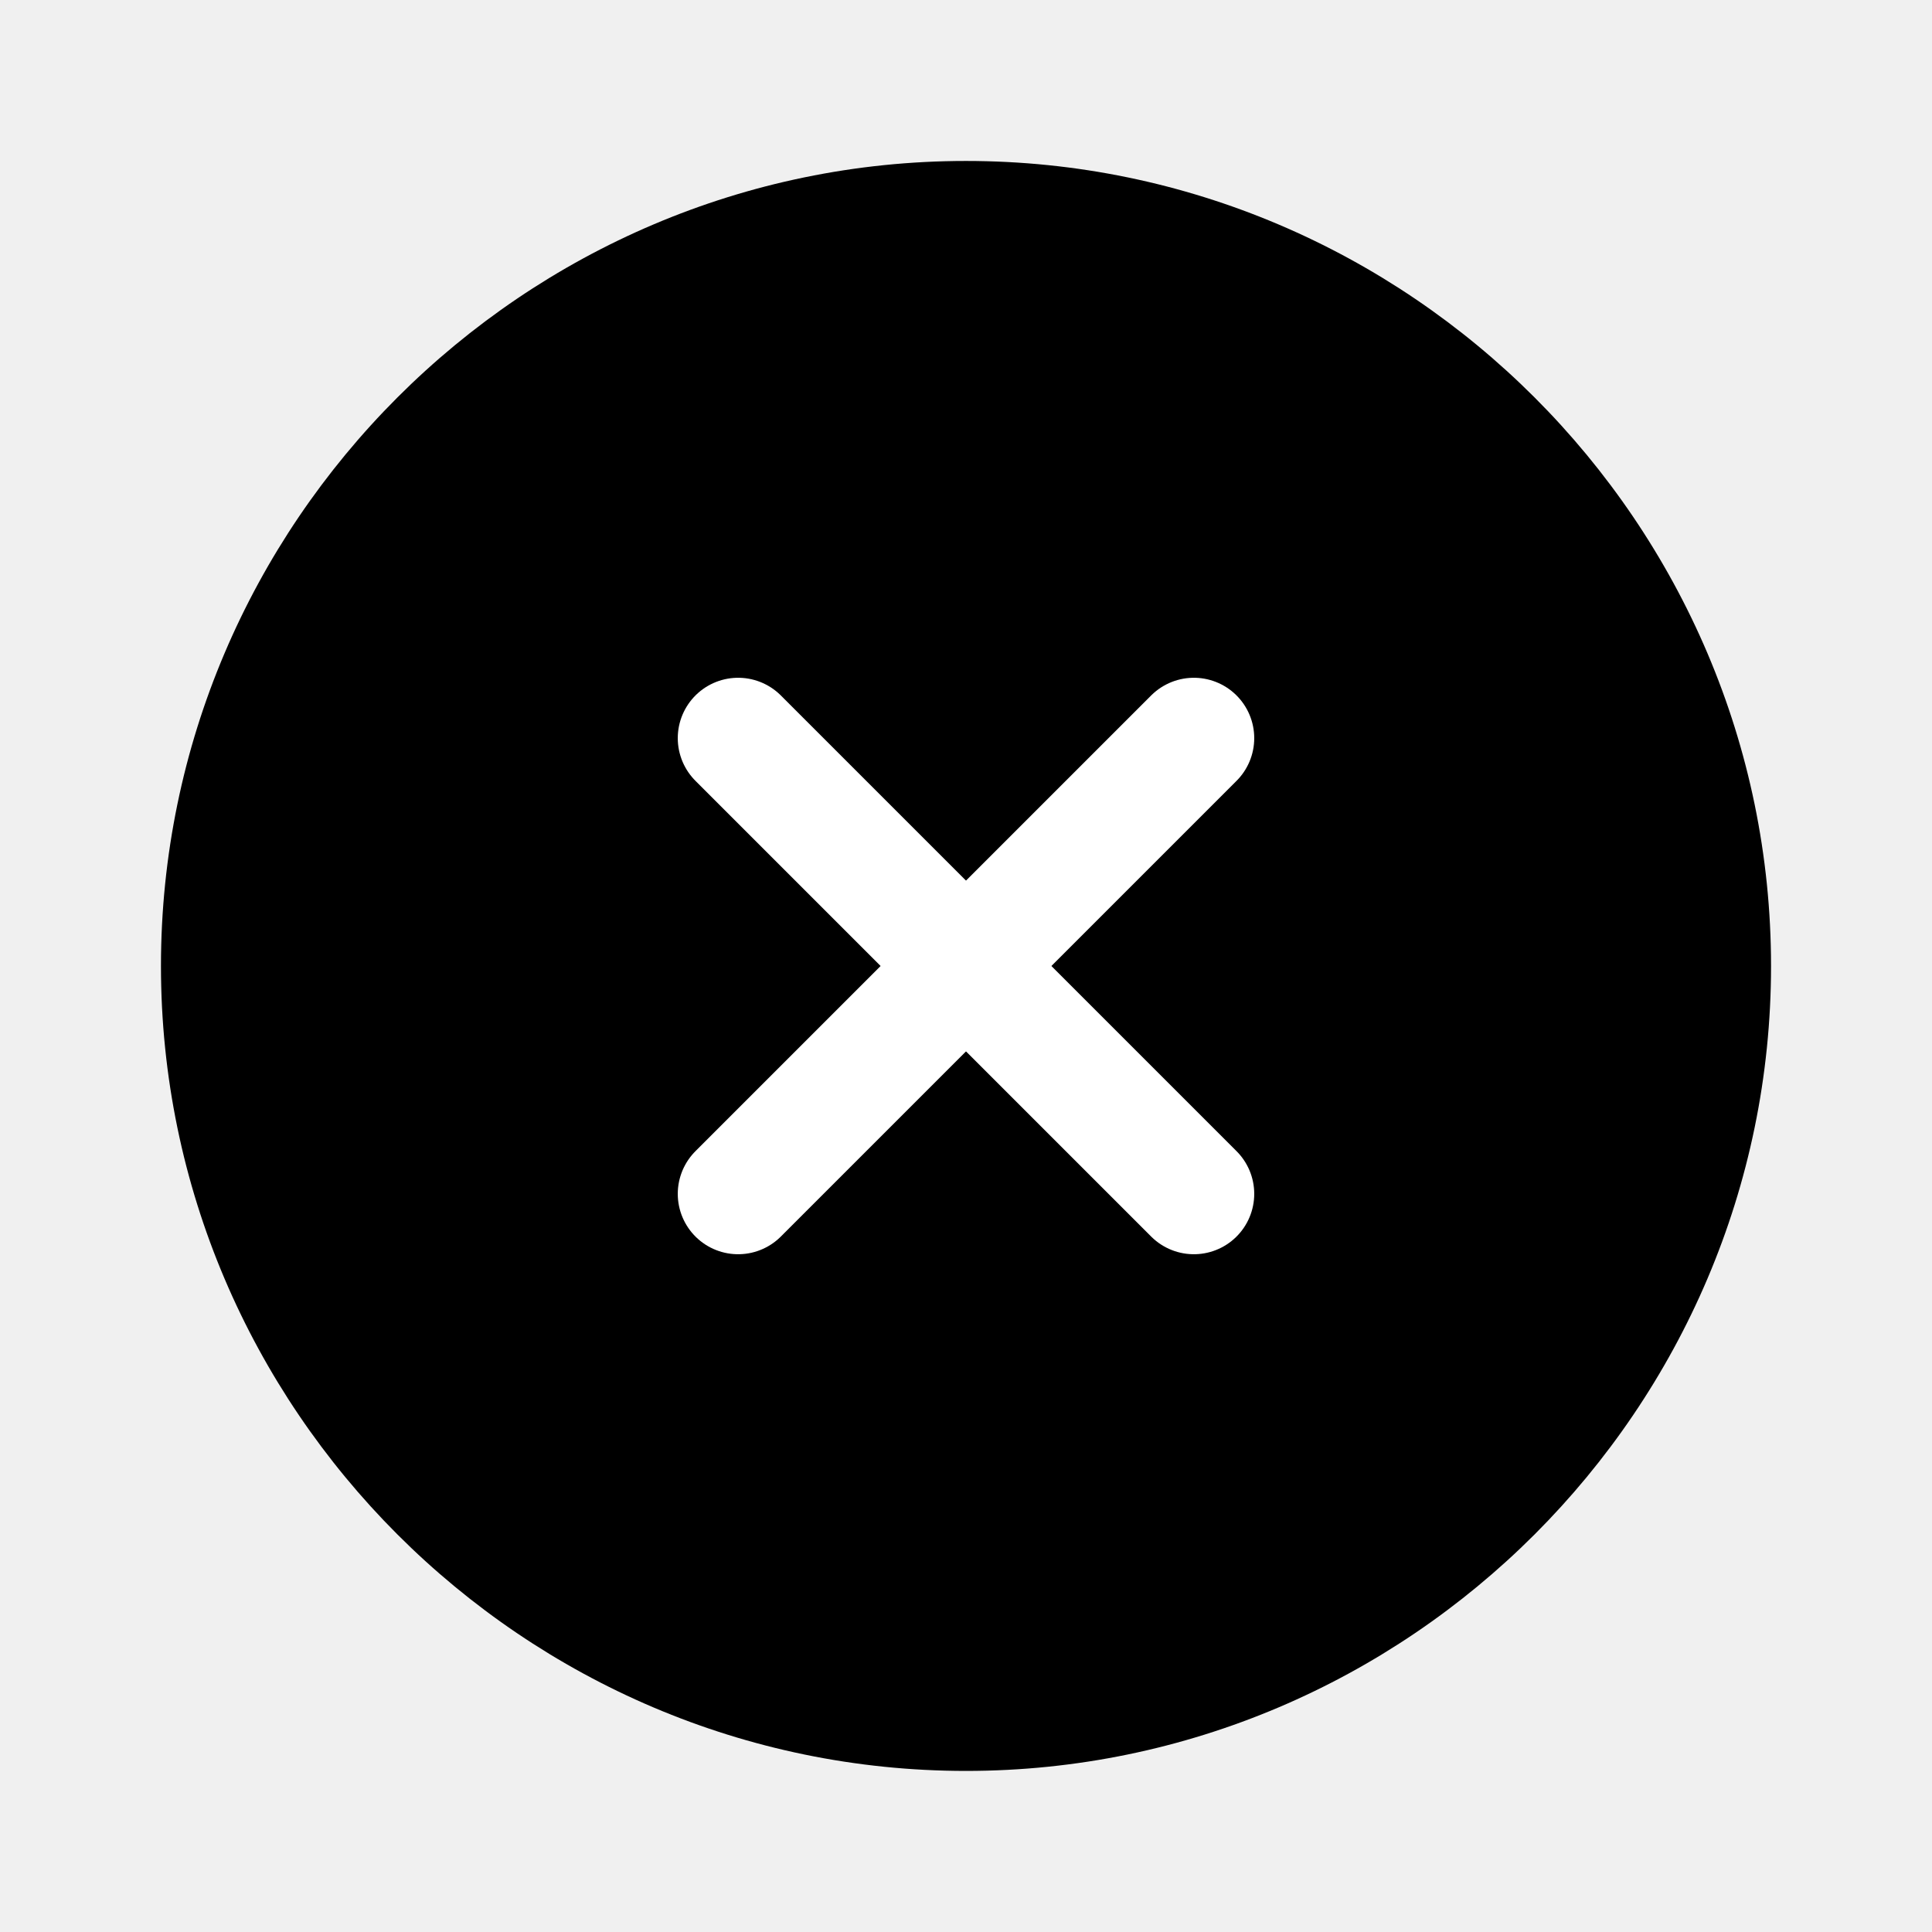
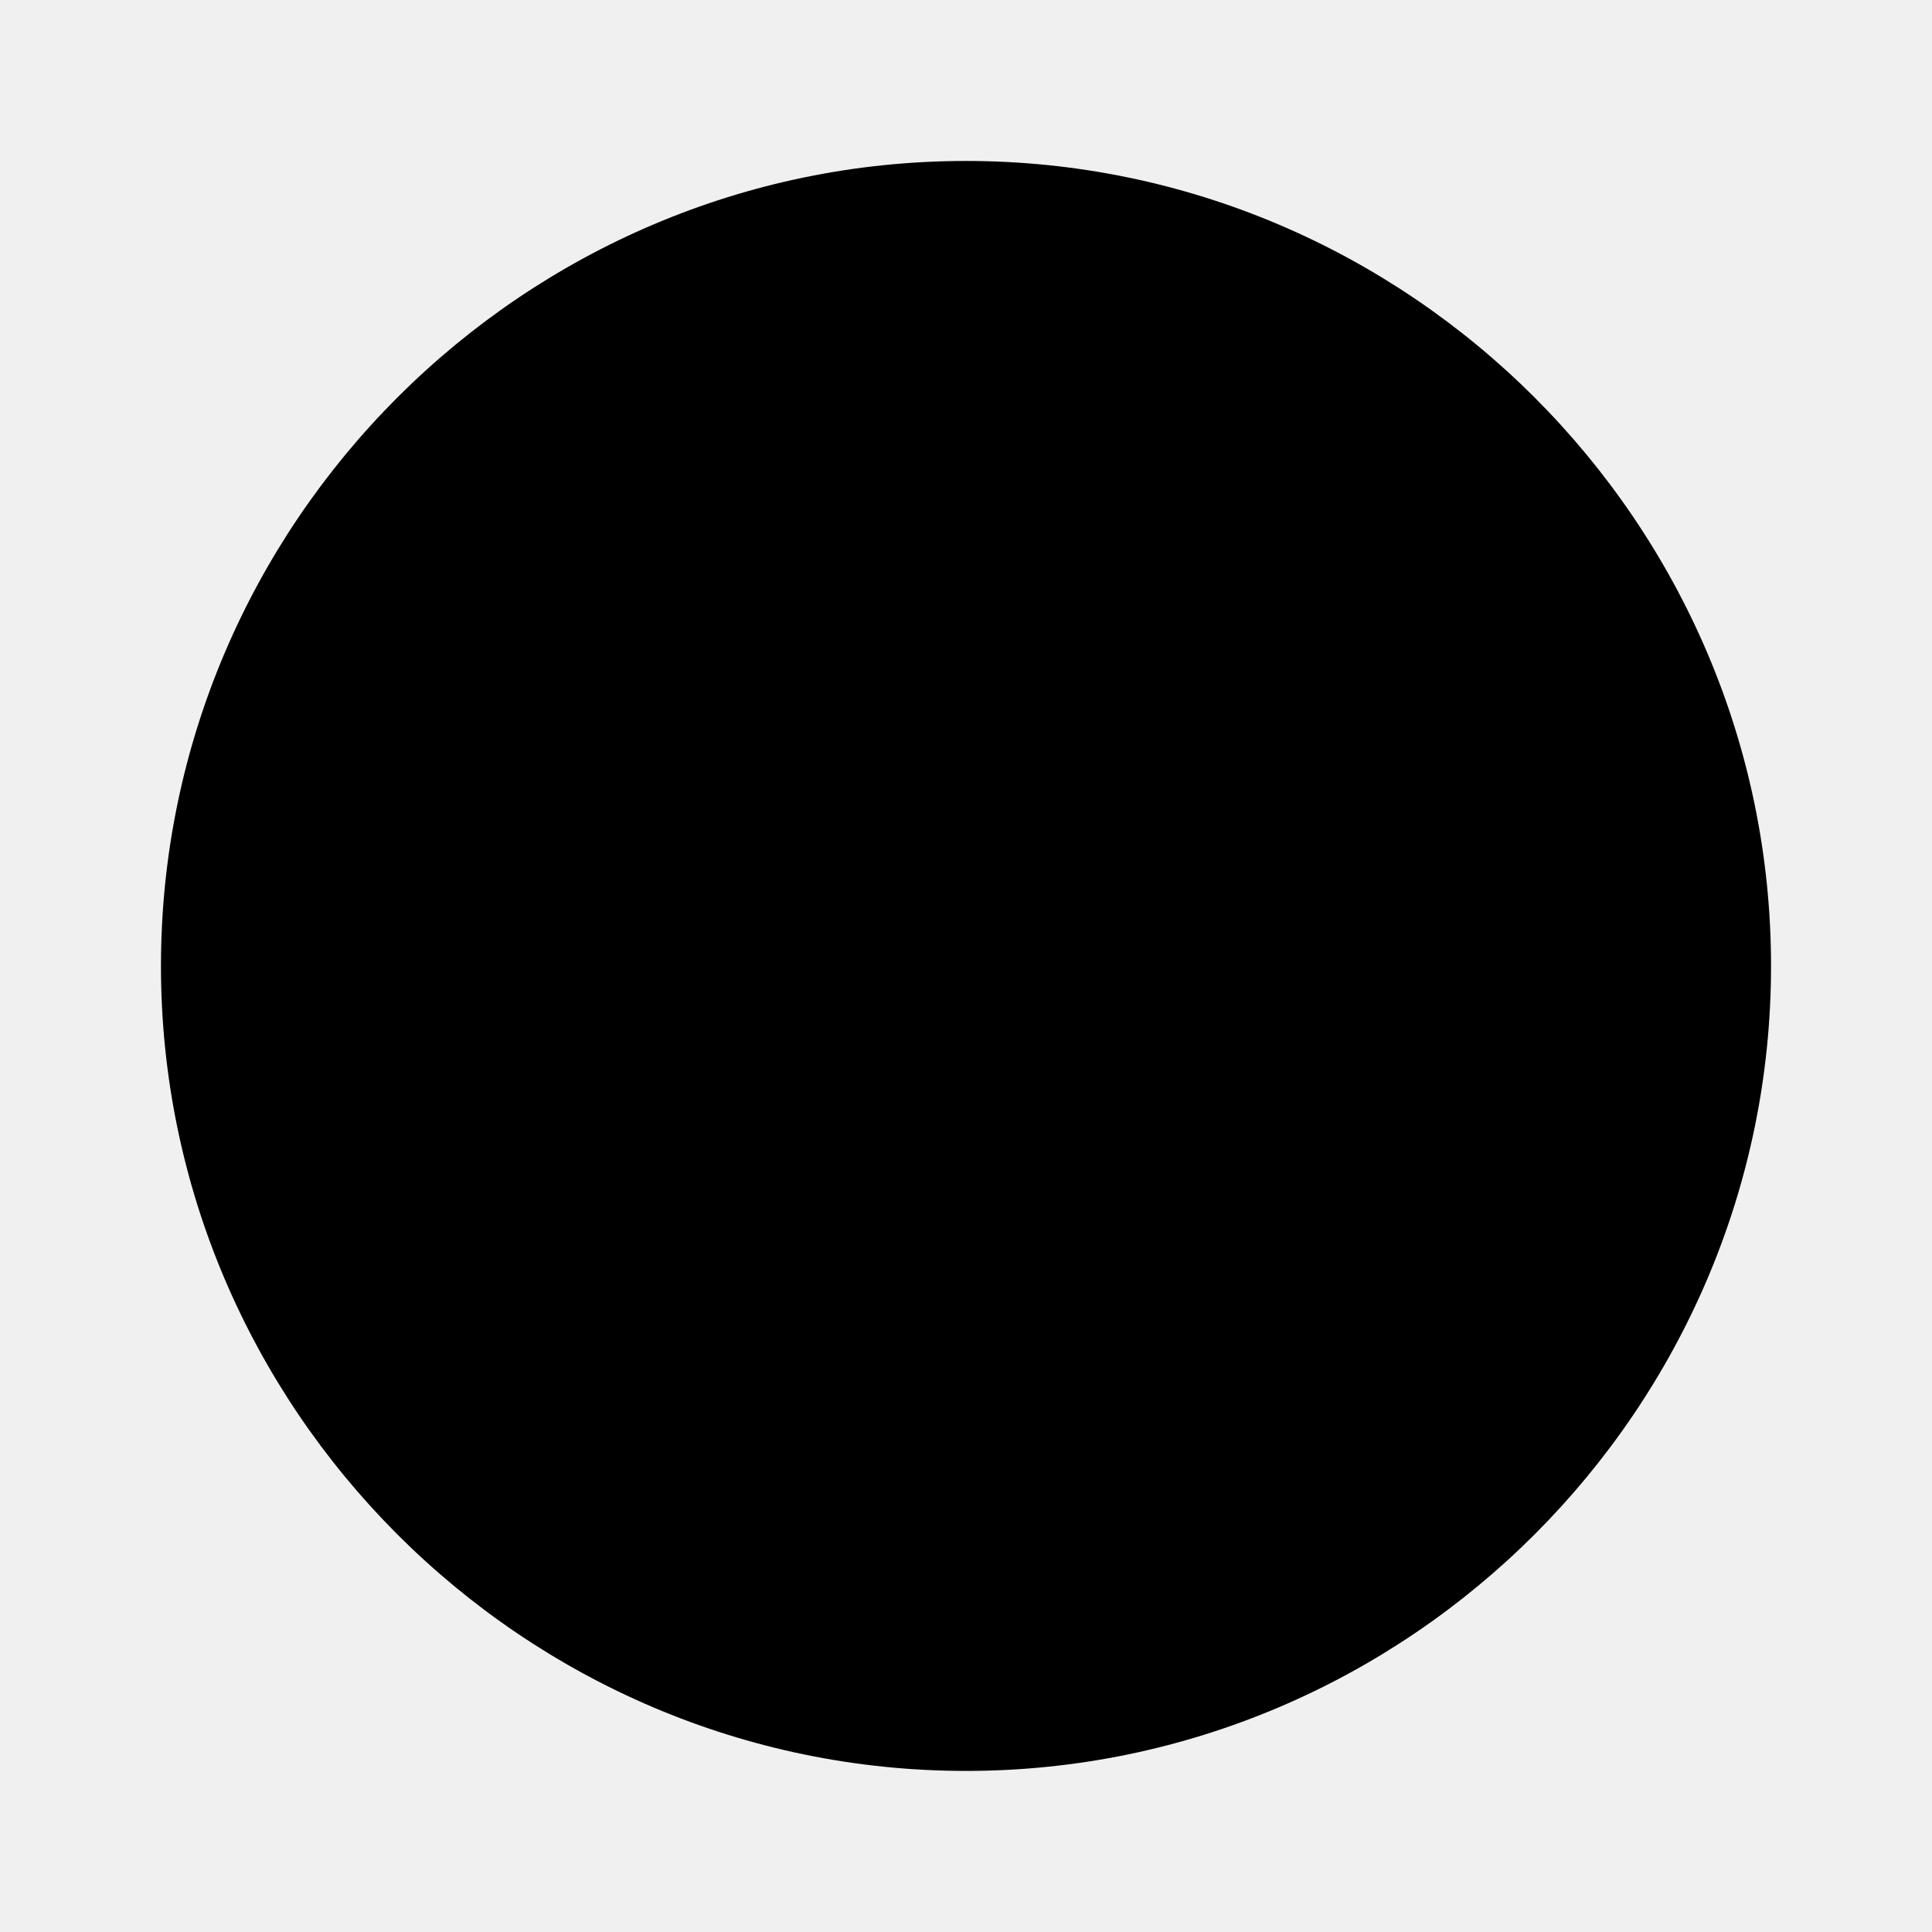
<svg xmlns="http://www.w3.org/2000/svg" width="16" height="16" viewBox="0 0 16 16" fill="currentColor">
  <path d="M8 14.666C11.667 14.666 14.667 11.666 14.667 8C14.667 4.333 11.667 1.333 8 1.333C4.333 1.333 1.333 4.333 1.333 8C1.333 11.666 4.333 14.666 8 14.666Z" />
-   <path d="M6.113 9.887L9.887 6.113" stroke="white" stroke-linecap="round" stroke-linejoin="round" />
-   <path d="M9.887 9.887L6.113 6.113" stroke="white" stroke-linecap="round" stroke-linejoin="round" />
+   <path d="M6.113 9.887L9.887 6.113" stroke-linecap="round" stroke-linejoin="round" />
+   <path d="M9.887 9.887L6.113 6.113" stroke-linecap="round" stroke-linejoin="round" />
</svg>
